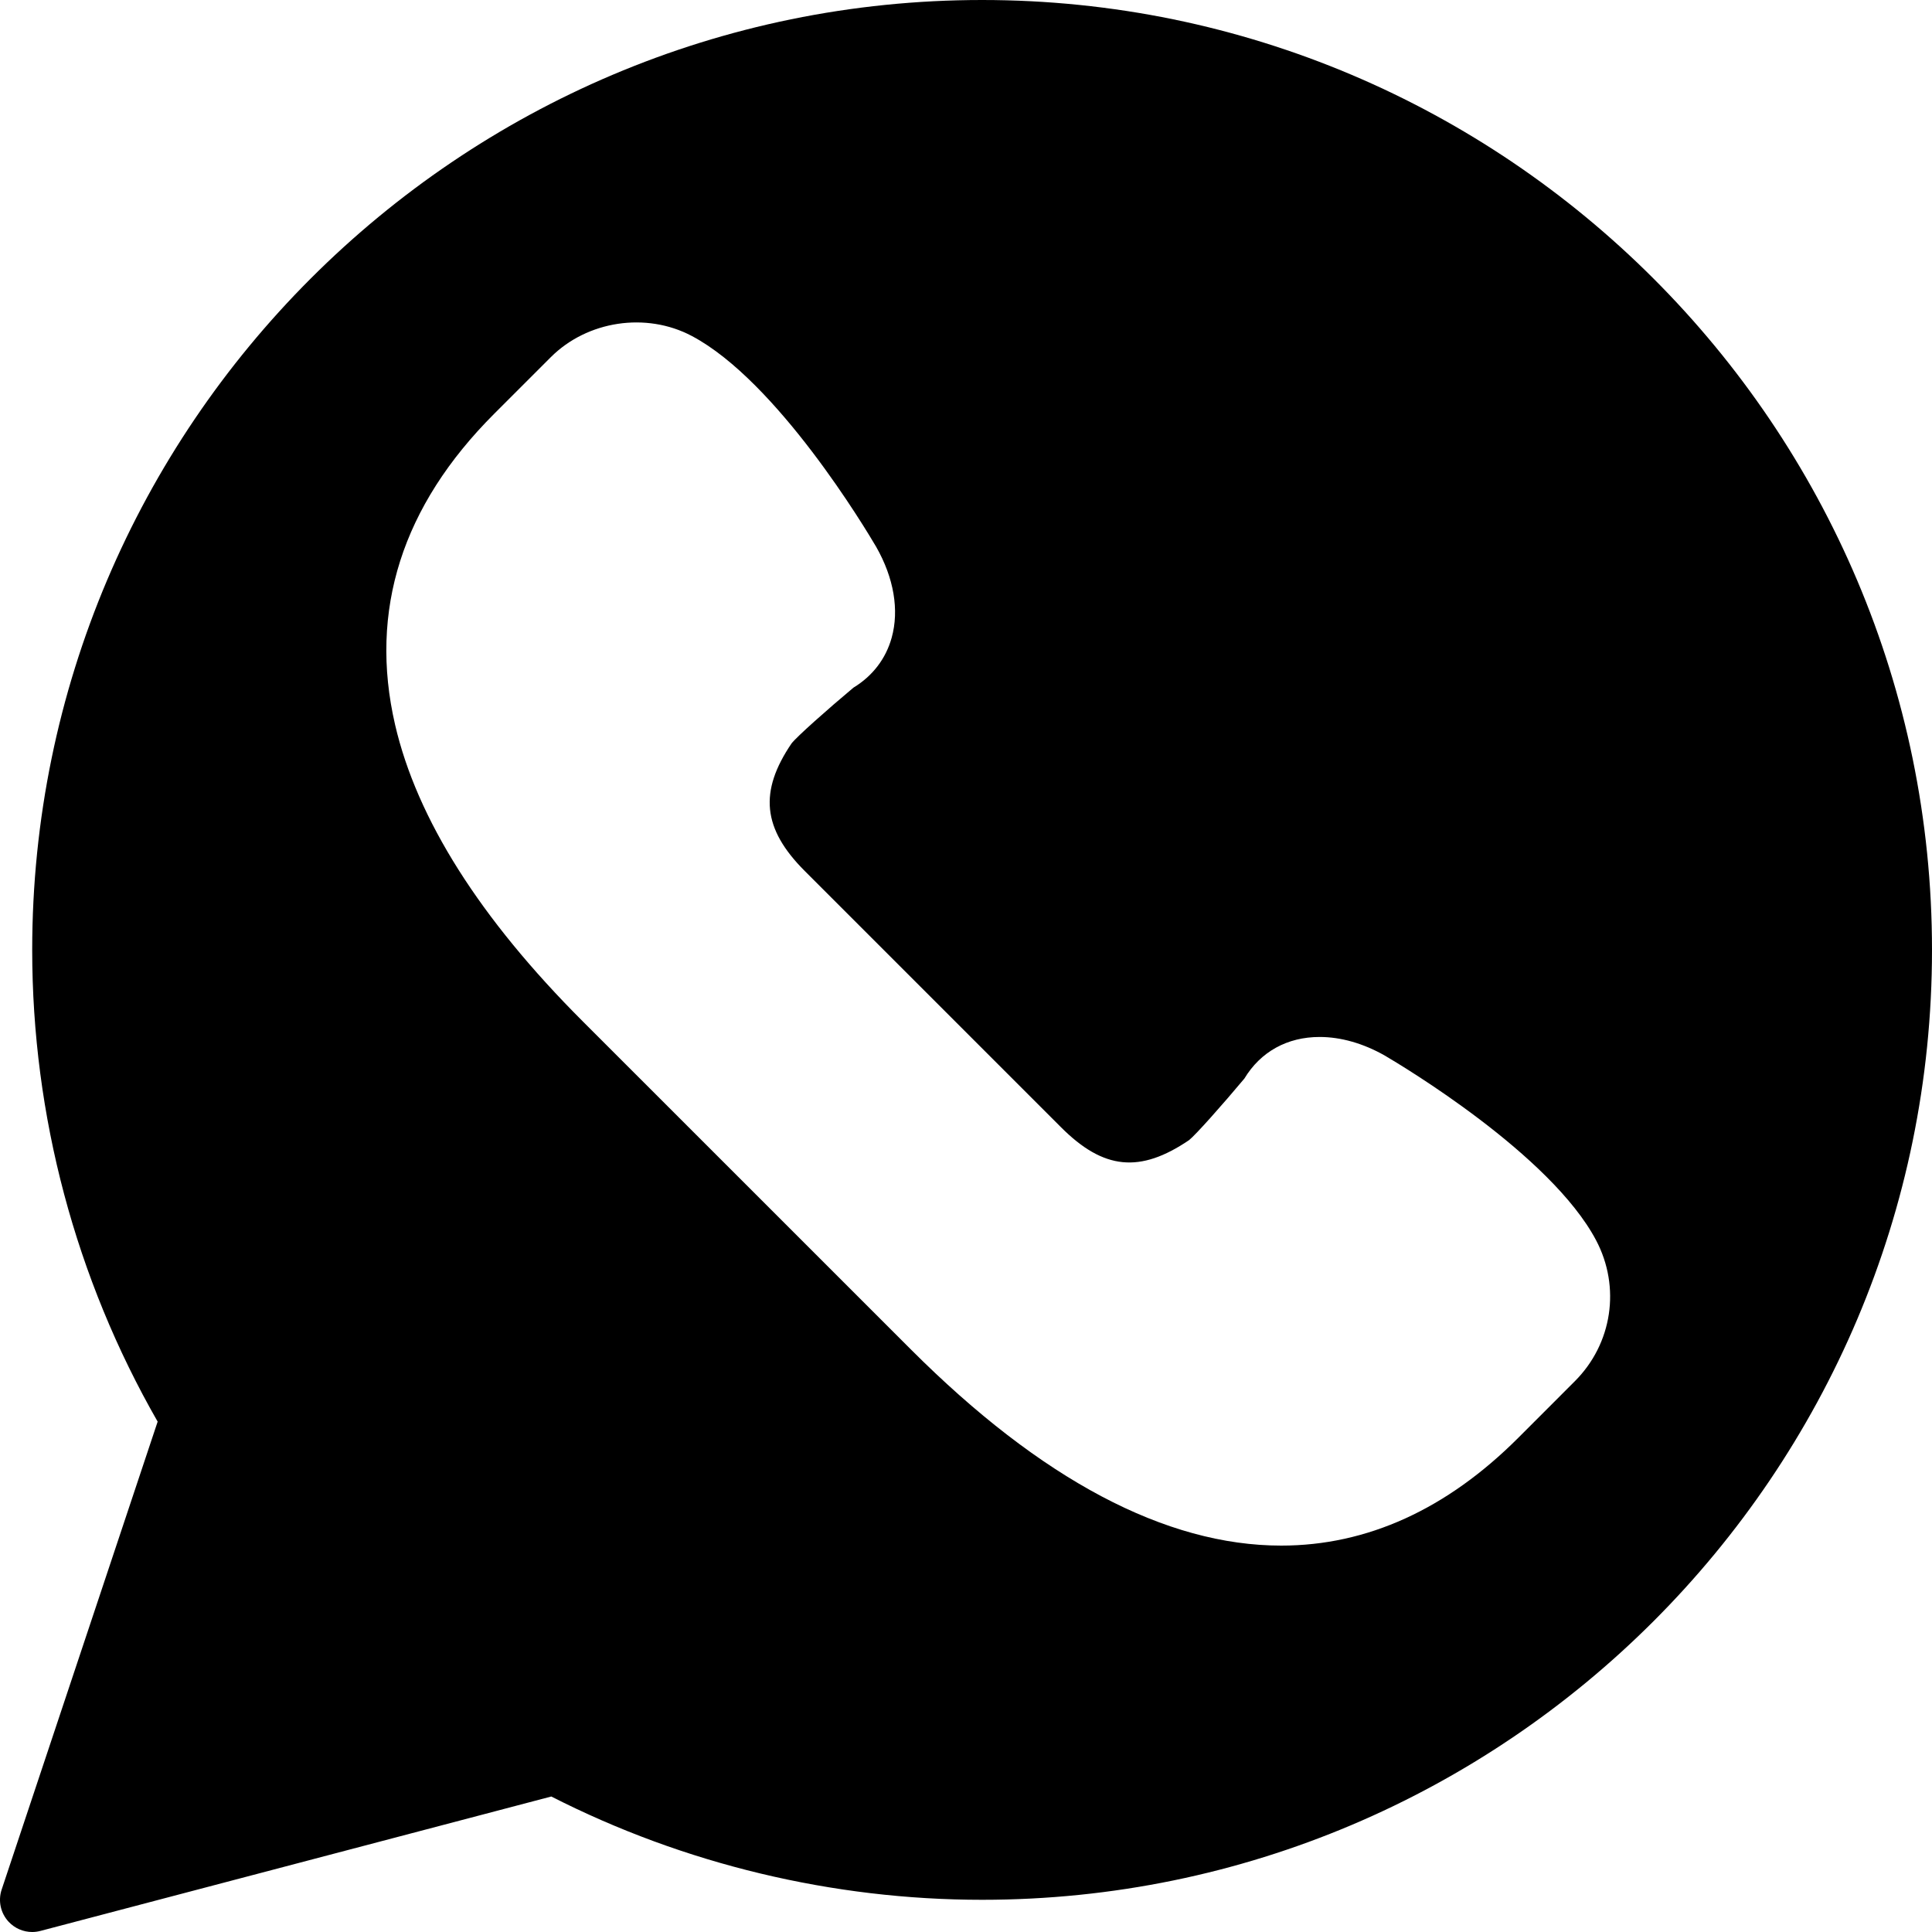
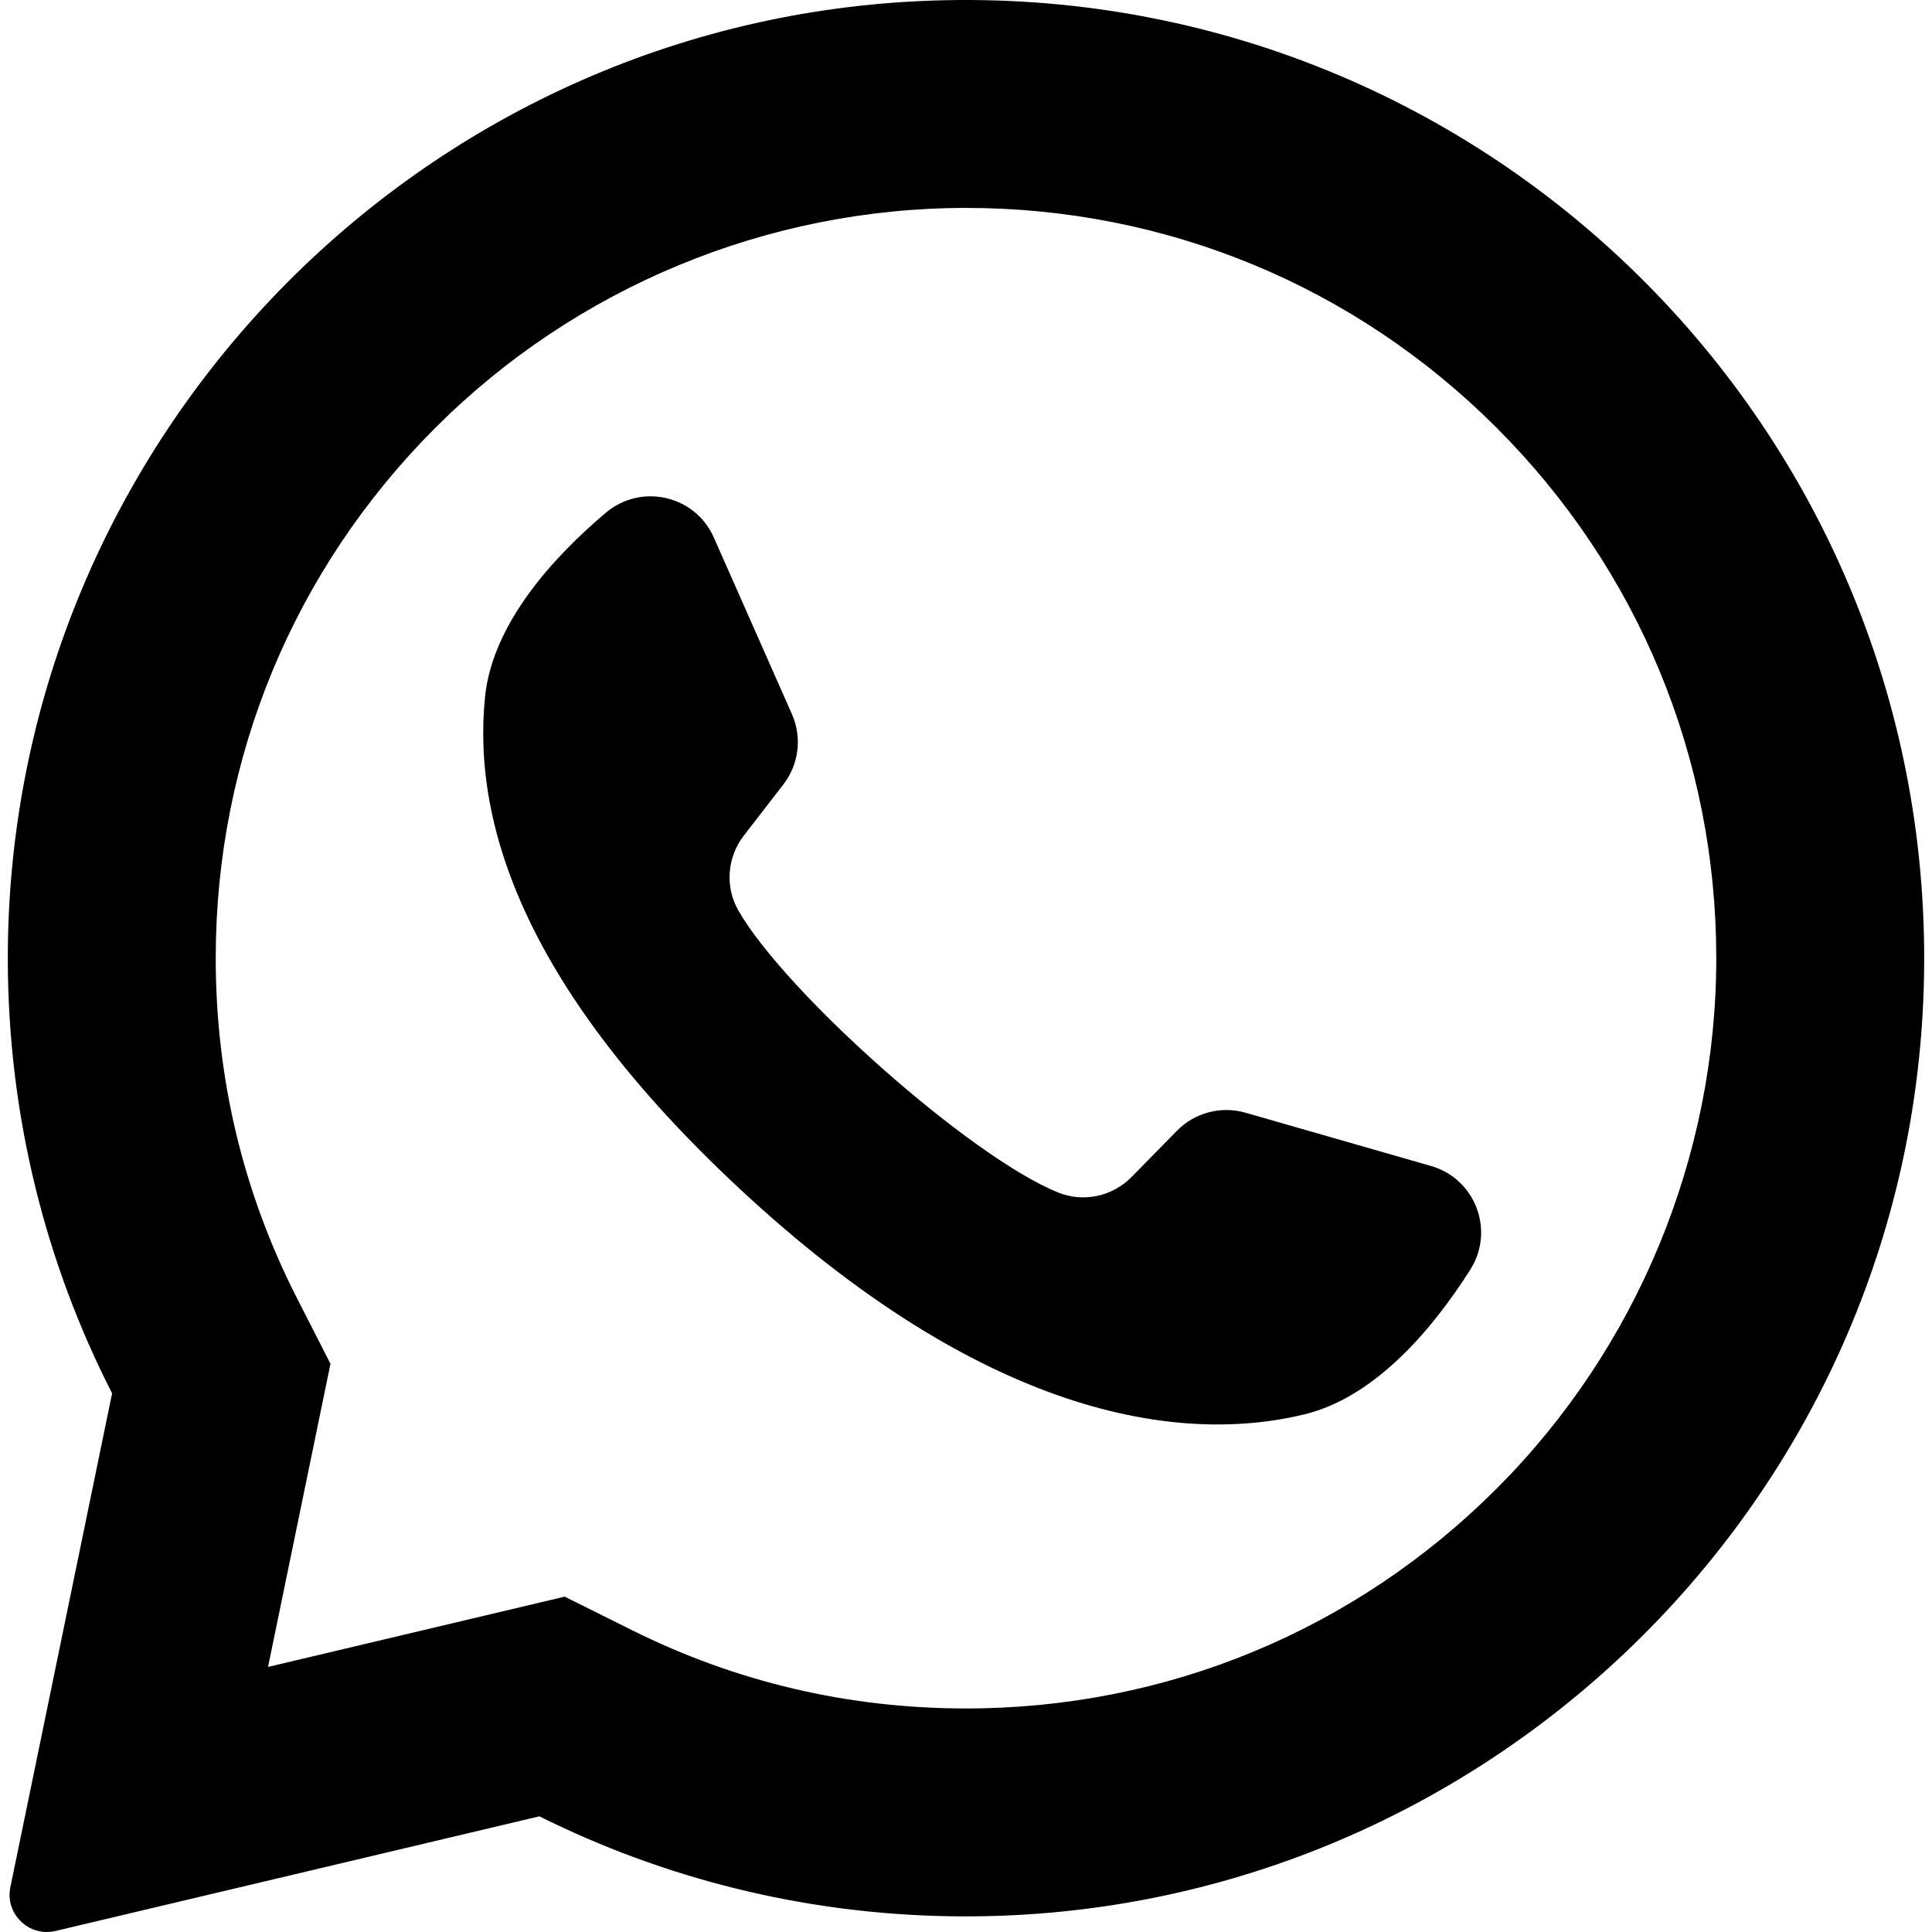
- <svg xmlns="http://www.w3.org/2000/svg" version="1.1" id="Capa_1" x="0px" y="0px" viewBox="0 0 60 60" style="enable-background:new 0 0 60 60;" xml:space="preserve">
-   <path d="M30.5,0C14.233,0,1,13.233,1,29.5c0,5.146,1.346,10.202,3.896,14.65L0.051,58.684c-0.116,0.349-0.032,0.732,0.219,1  C0.462,59.889,0.728,60,1,60c0.085,0,0.17-0.011,0.254-0.033l15.867-4.175C21.243,57.892,25.86,59,30.5,59  C46.767,59,60,45.767,60,29.5S46.767,0,30.5,0z M48.908,42.895l-1.758,1.759C44.93,46.874,42.453,48,39.79,48c0,0,0,0,0,0  c-3.59,0-7.461-2.05-11.503-6.093L18.093,31.714c-3.188-3.188-5.147-6.285-5.823-9.206c-0.82-3.547,0.215-6.796,3.077-9.657  l1.759-1.759c1.131-1.131,2.96-1.409,4.377-0.659c2.662,1.409,5.42,6.025,5.726,6.547c0.552,0.967,0.721,1.967,0.483,2.824  c-0.182,0.655-0.592,1.189-1.188,1.552c-0.808,0.676-1.755,1.518-1.922,1.732c-1.016,1.499-0.9,2.65,0.409,3.96l7.962,7.962  c1.32,1.321,2.451,1.43,3.974,0.398c0.201-0.157,1.042-1.104,1.718-1.912c0.505-0.835,1.332-1.292,2.338-1.292  c0.659,0,1.36,0.2,2.027,0.58c0.532,0.313,5.149,3.071,6.557,5.732C50.337,39.972,50.073,41.73,48.908,42.895z" />
+ <svg xmlns="http://www.w3.org/2000/svg" version="1.1" id="Layer_1" x="0px" y="0px" viewBox="0 0 418.135 418.135" style="enable-background:new 0 0 418.135 418.135;" xml:space="preserve" width="512px" height="512px" class="">
  <g>
- </g>
-   <g>
- </g>
-   <g>
- </g>
-   <g>
- </g>
-   <g>
- </g>
-   <g>
- </g>
-   <g>
- </g>
-   <g>
- </g>
-   <g>
- </g>
-   <g>
- </g>
-   <g>
- </g>
-   <g>
- </g>
-   <g>
- </g>
-   <g>
- </g>
-   <g>
- </g>
+     <g>
+       <path d="M198.929,0.242C88.5,5.5,1.356,97.466,1.691,208.02c0.102,33.672,8.231,65.454,22.571,93.536   L2.245,408.429c-1.191,5.781,4.023,10.843,9.766,9.483l104.723-24.811c26.905,13.402,57.125,21.143,89.108,21.631   c112.869,1.724,206.982-87.897,210.5-200.724C420.113,93.065,320.295-5.538,198.929,0.242z M323.886,322.197   c-30.669,30.669-71.446,47.559-114.818,47.559c-25.396,0-49.71-5.698-72.269-16.935l-14.584-7.265l-64.206,15.212l13.515-65.607   l-7.185-14.07c-11.711-22.935-17.649-47.736-17.649-73.713c0-43.373,16.89-84.149,47.559-114.819   c30.395-30.395,71.837-47.56,114.822-47.56C252.443,45,293.218,61.89,323.887,92.558c30.669,30.669,47.559,71.445,47.56,114.817   C371.446,250.361,354.281,291.803,323.886,322.197z" data-original="#7AD06D" class="active-path" data-old_color="#7AD06D" fill="#000000" />
+       <path d="M309.712,252.351l-40.169-11.534c-5.281-1.516-10.968-0.018-14.816,3.903l-9.823,10.008   c-4.142,4.22-10.427,5.576-15.909,3.358c-19.002-7.69-58.974-43.23-69.182-61.007c-2.945-5.128-2.458-11.539,1.158-16.218   l8.576-11.095c3.36-4.347,4.069-10.185,1.847-15.21l-16.9-38.223c-4.048-9.155-15.747-11.82-23.39-5.356   c-11.211,9.482-24.513,23.891-26.13,39.854c-2.851,28.144,9.219,63.622,54.862,106.222c52.73,49.215,94.956,55.717,122.449,49.057   c15.594-3.777,28.056-18.919,35.921-31.317C323.568,266.34,319.334,255.114,309.712,252.351z" data-original="#7AD06D" class="active-path" data-old_color="#7AD06D" fill="#000000" />
+     </g>
+   </g>
</svg>
